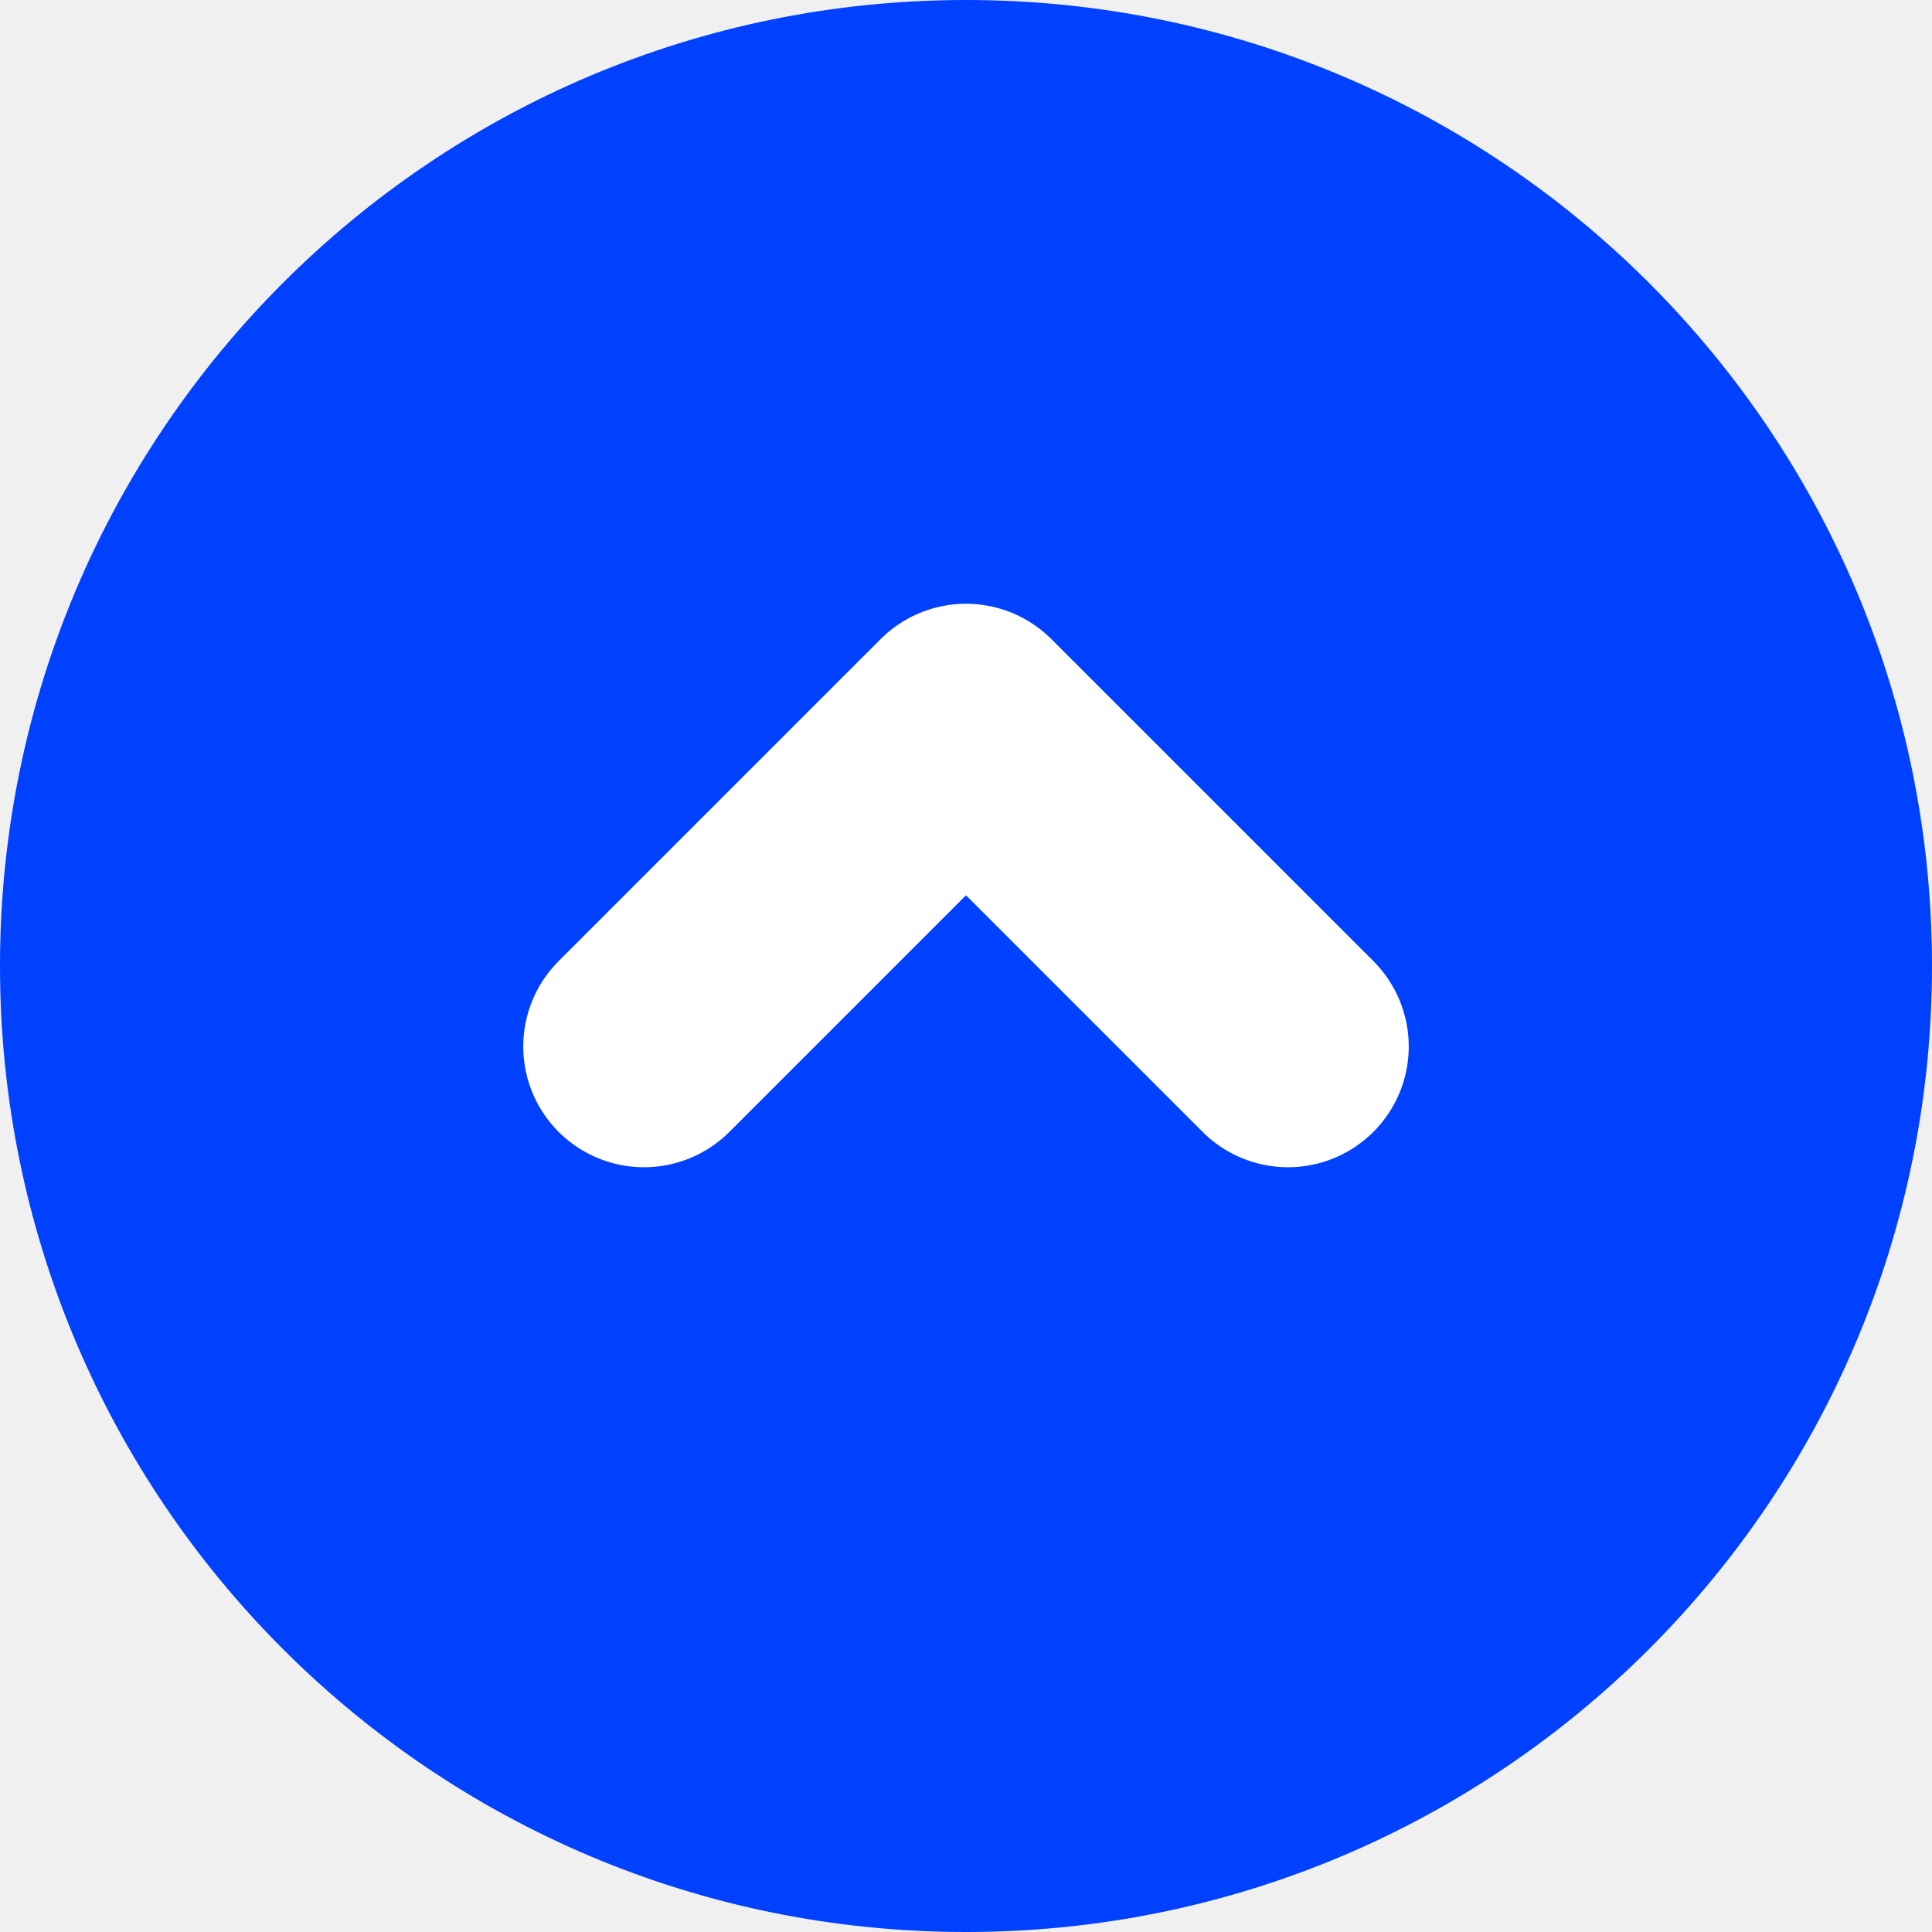
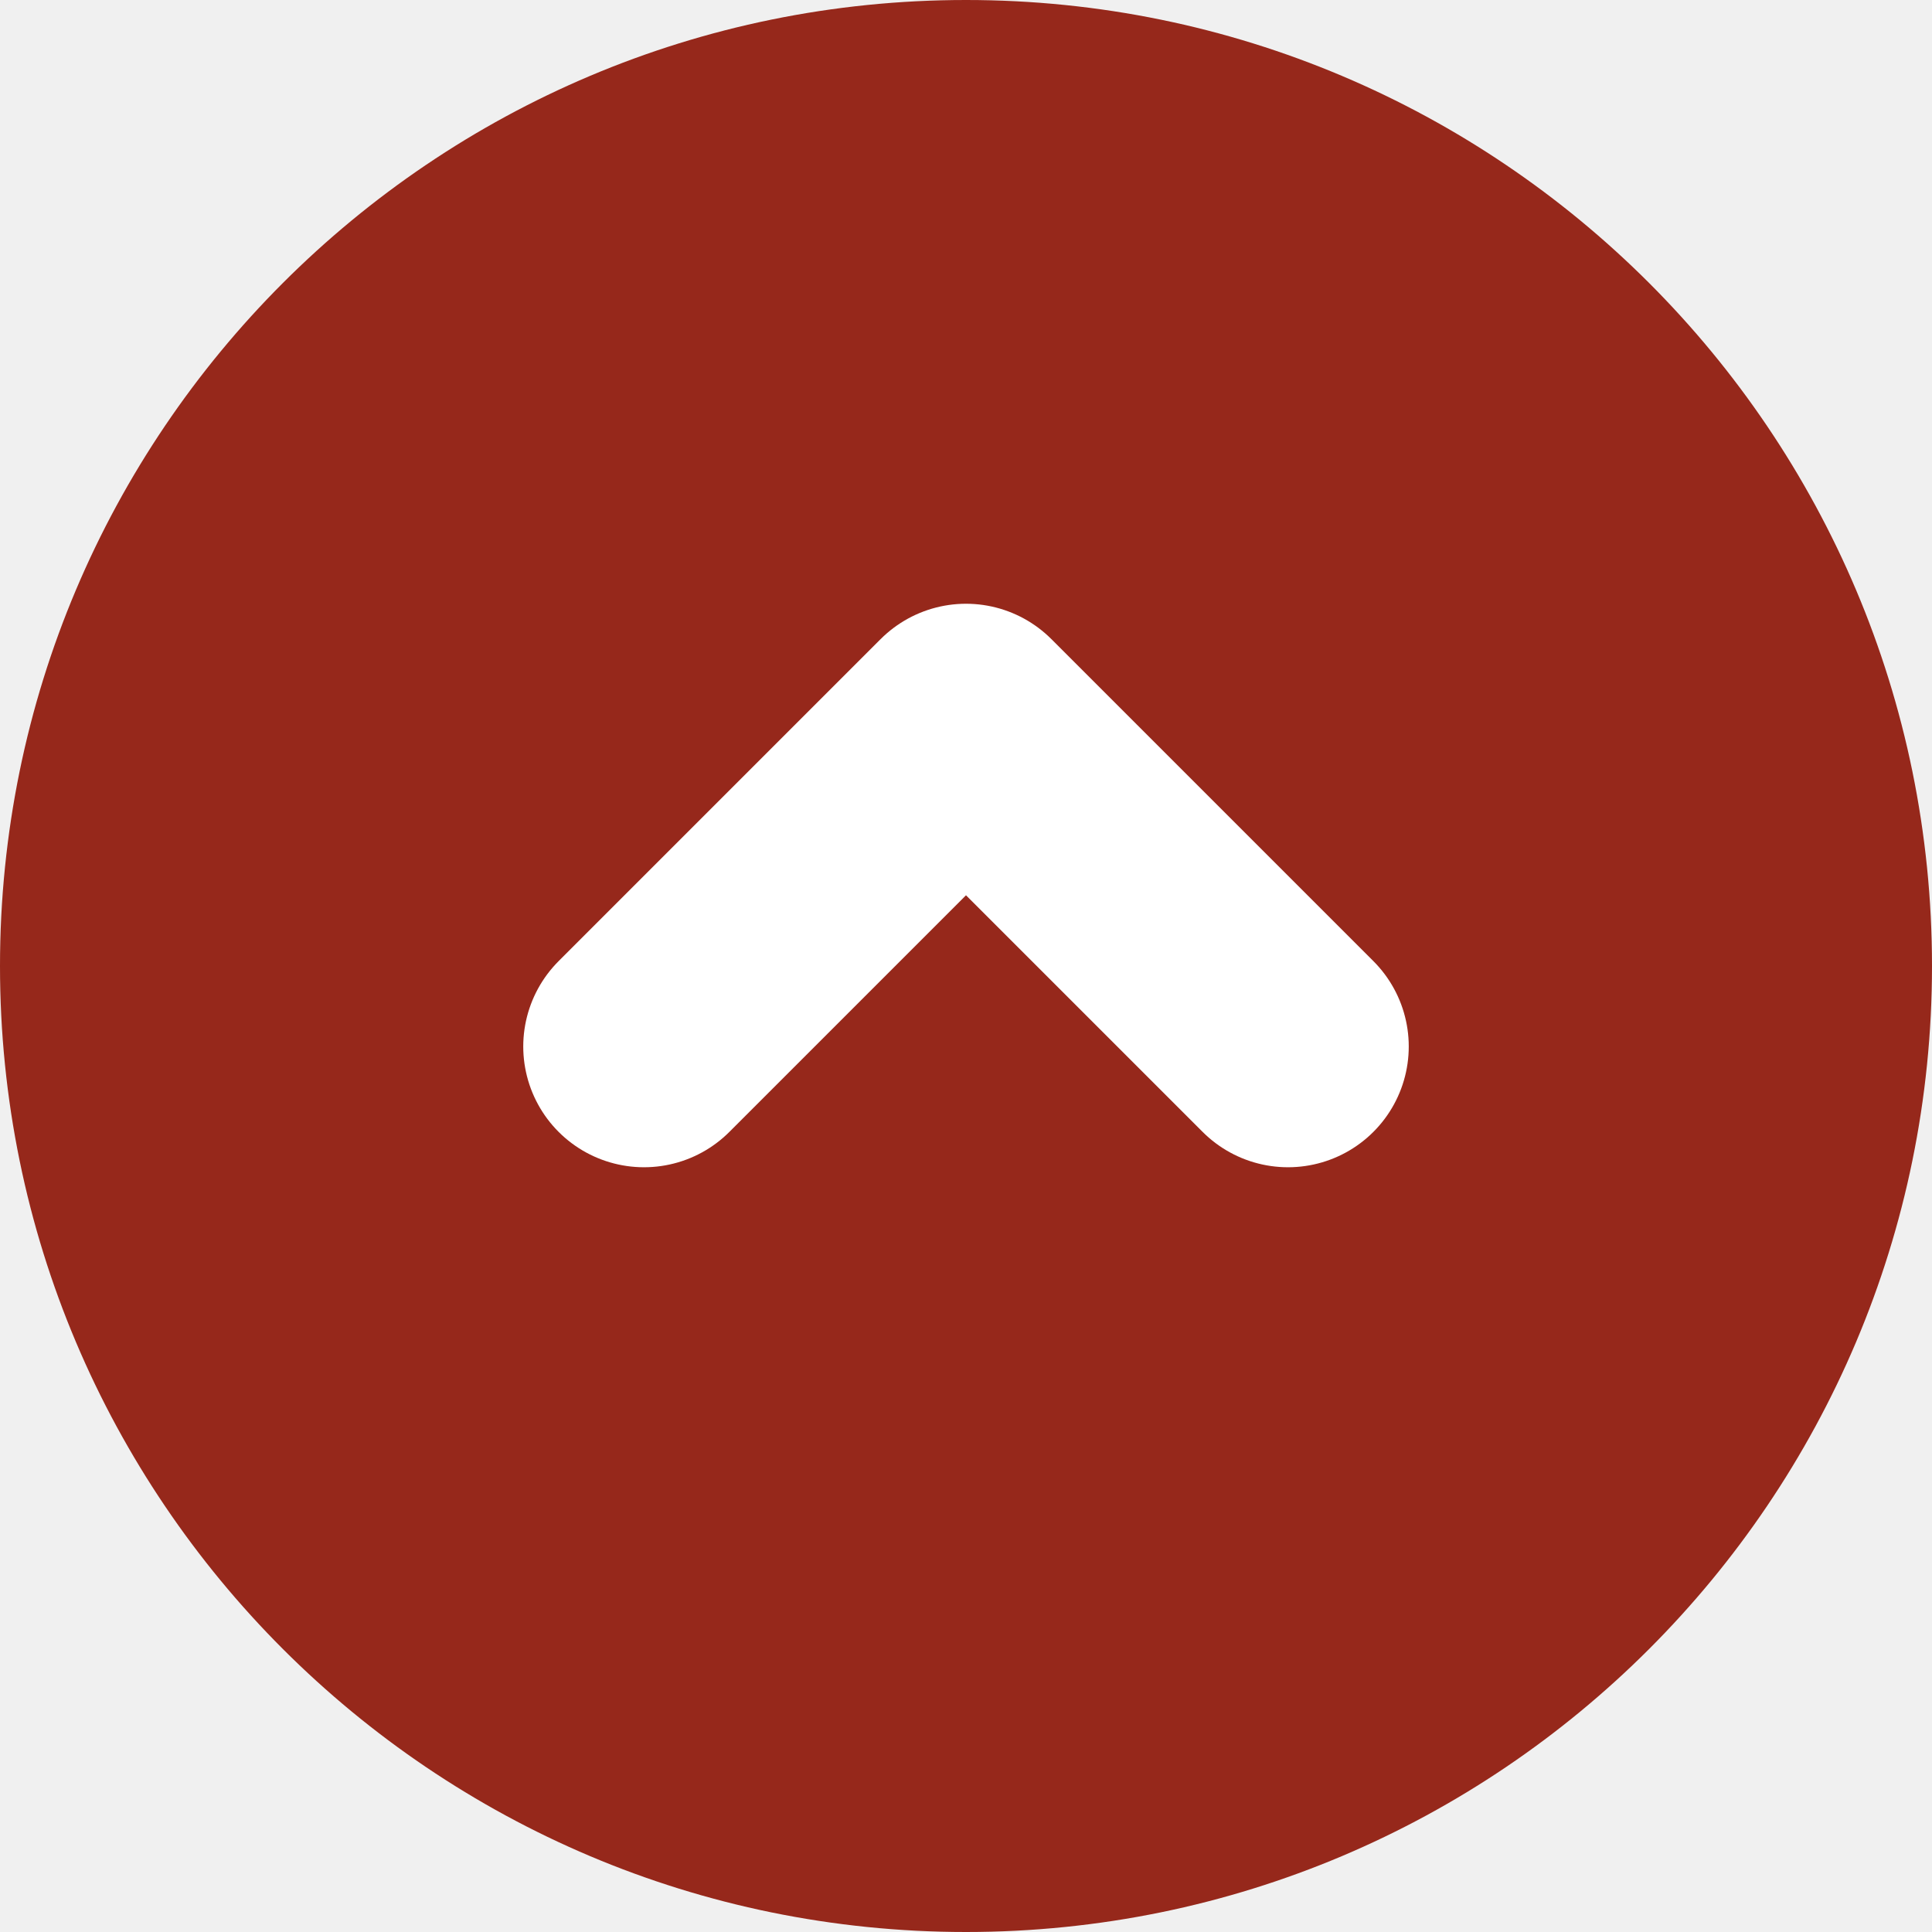
<svg xmlns="http://www.w3.org/2000/svg" width="24px" height="24px" viewBox="0 0 24 24" version="1.1">
  <defs />
  <g id="Accordion-Arrow-Up" stroke="none" stroke-width="1" fill="none" fill-rule="evenodd">
-     <rect id="Rectangle-2" fill="#0041FF" x="0" y="0" width="24" height="24" rx="12" />
+     <rect id="Rectangle-2" fill="#96281b" x="0" y="0" width="24" height="24" rx="12" />
    <polyline id="Path-3" stroke="#FFFFFF" stroke-width="3" stroke-linecap="round" stroke-linejoin="round" transform="translate(12, 11) scale(-1, 1) rotate(-90) translate(-12, -11) " points="10 7 14 11 10 15" />
  </g>
</svg>
